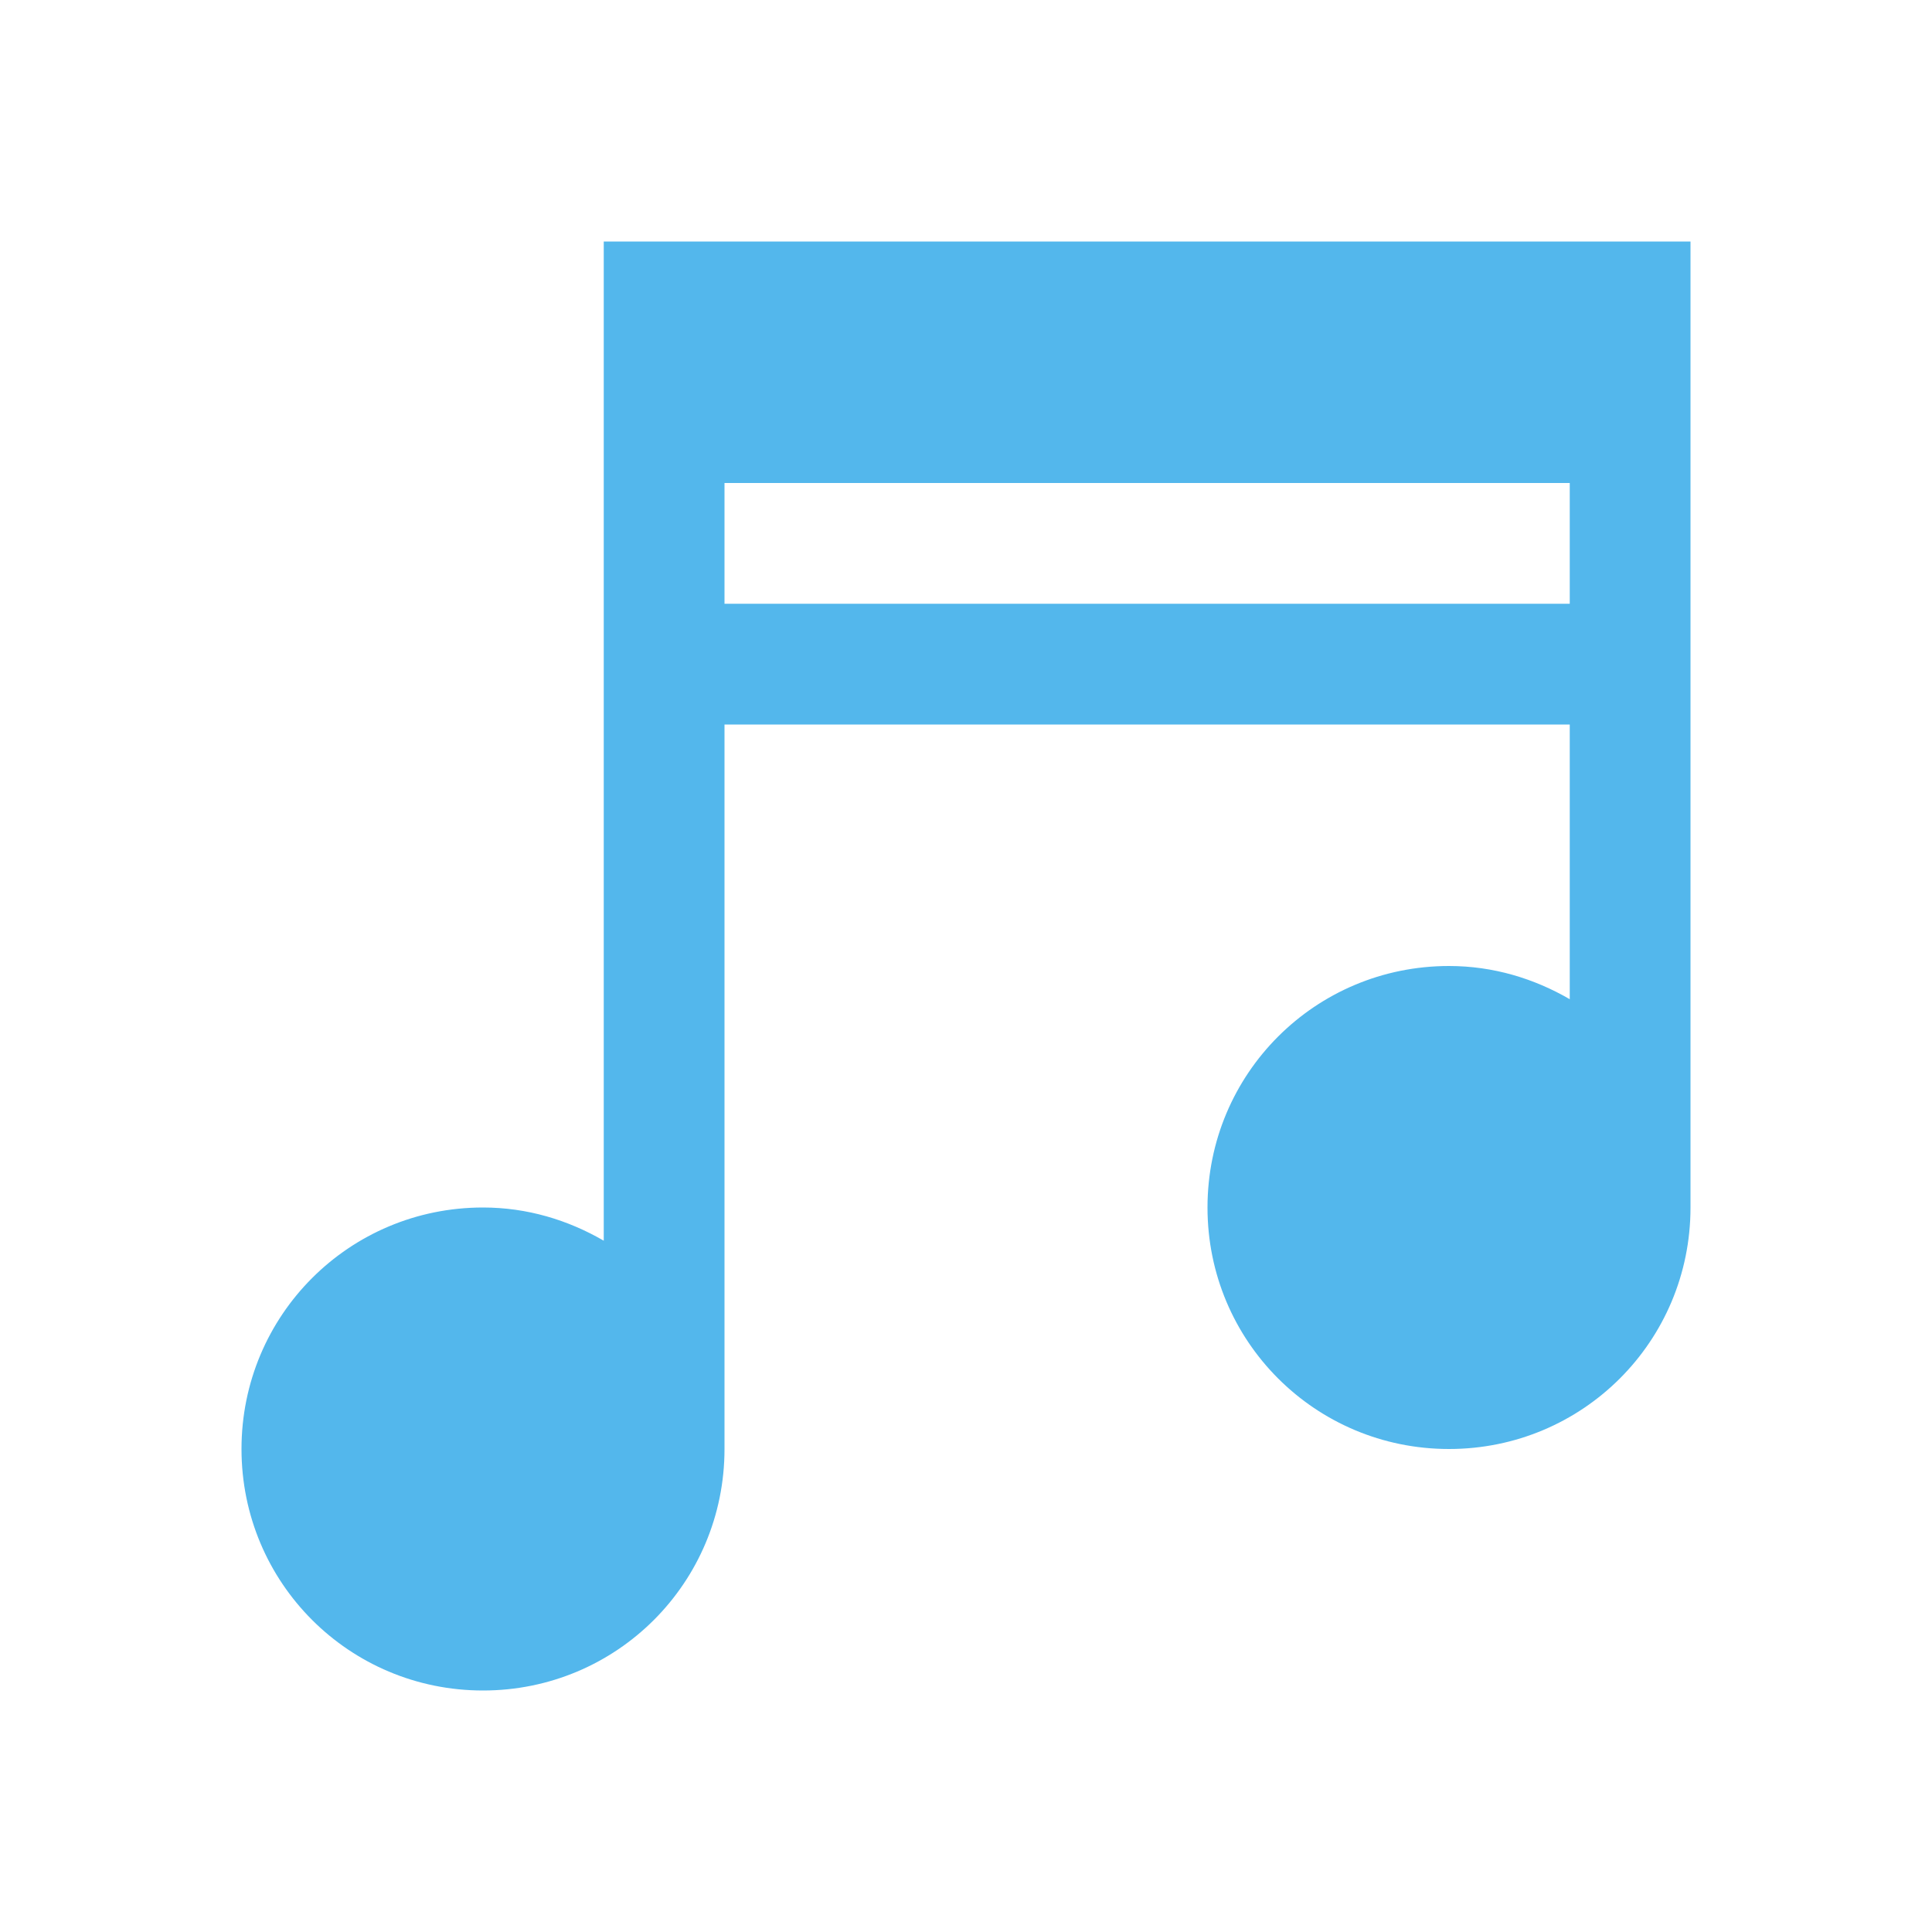
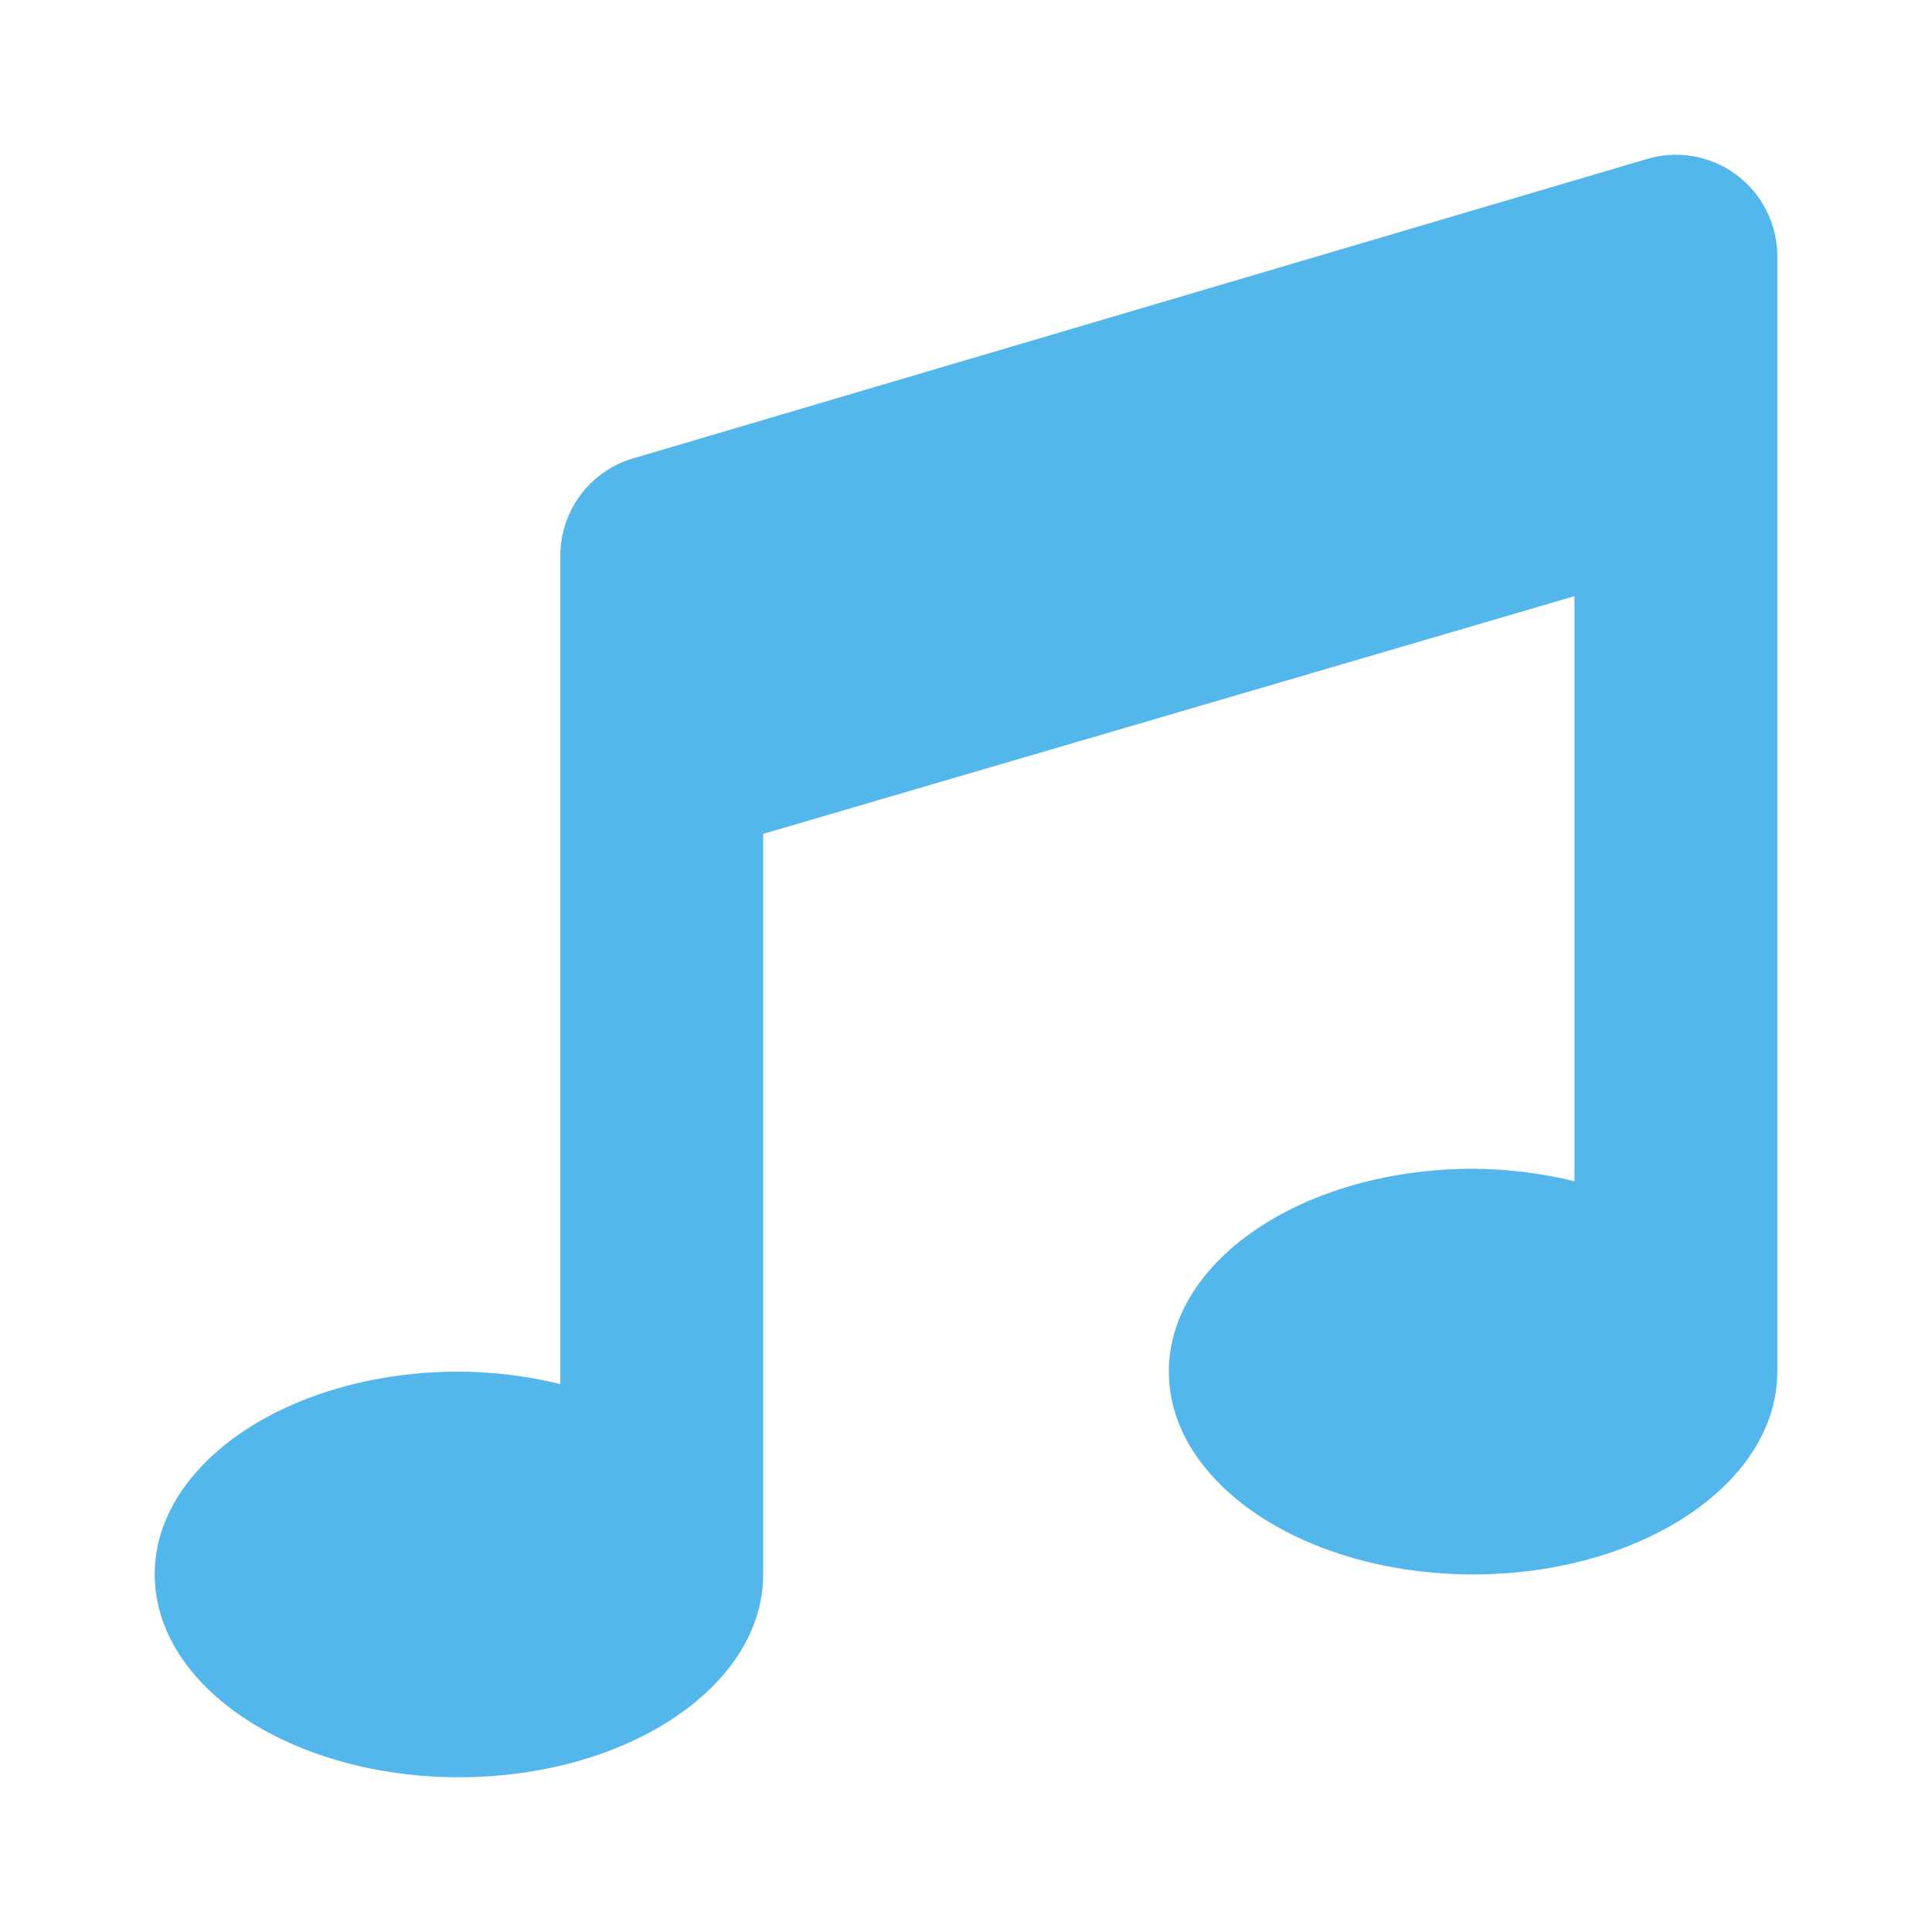
- <svg xmlns="http://www.w3.org/2000/svg" viewBox="0 0 16 16">
-   <defs id="defs3051" color="#53b7ec" fill="#53b7ec" style="">
-     <style type="text/css" id="current-color-scheme">
-       .ColorScheme-Text {
-         color:#232629;
-       }
-       </style>
-   </defs>
-   <path style="" d="M 5 2 L 5 4 L 5 10.275 C 4.705 10.104 4.367 10 4 10 C 2.892 10 2 10.892 2 12 C 2 13.108 2.892 14 4 14 C 5.108 14 6 13.108 6 12 L 6 6 L 13 6 L 13 8.275 C 12.705 8.104 12.367 8 12 8 C 10.892 8 10 8.892 10 10 C 10 11.108 10.892 12 12 12 C 13.108 12 14 11.108 14 10 L 14 2 L 5 2 z M 6 4 L 13 4 L 13 5 L 6 5 L 6 4 z " class="ColorScheme-Text" color="#53b7ec" fill="#53b7ec" />
+ <svg xmlns="http://www.w3.org/2000/svg" id="svg4" version="1.1" class="svg-inline--fa fa-music fa-w-16 fa-9x" viewBox="0 0 512 512" role="img" data-icon="music" data-prefix="fas" focusable="false" aria-hidden="true">
+   <defs id="defs8" />
+   <path style="fill:#53b7ec;fill-opacity:1" id="path2" d="M 436.046,42.256 167.321,121.612 A 26.875,26.875 0 0 0 148.5,147.236 v 219.544 a 116.738,116.738 0 0 0 -26.875,-3.292 c -44.512,0 -80.625,24.07 -80.625,53.75 0,29.68 36.113,53.75 80.625,53.75 44.512,0 80.625,-24.07 80.625,-53.75 V 220.983 l 215,-62.988 v 155.044 a 116.234,116.234 0 0 0 -26.875,-3.301 c -44.512,0 -80.625,24.07 -80.625,53.75 0,29.68 36.113,53.75 80.625,53.75 44.512,0 80.625,-24.062 80.625,-53.75 V 67.863 A 26.875,26.875 0 0 0 436.046,42.256 Z" />
</svg>
